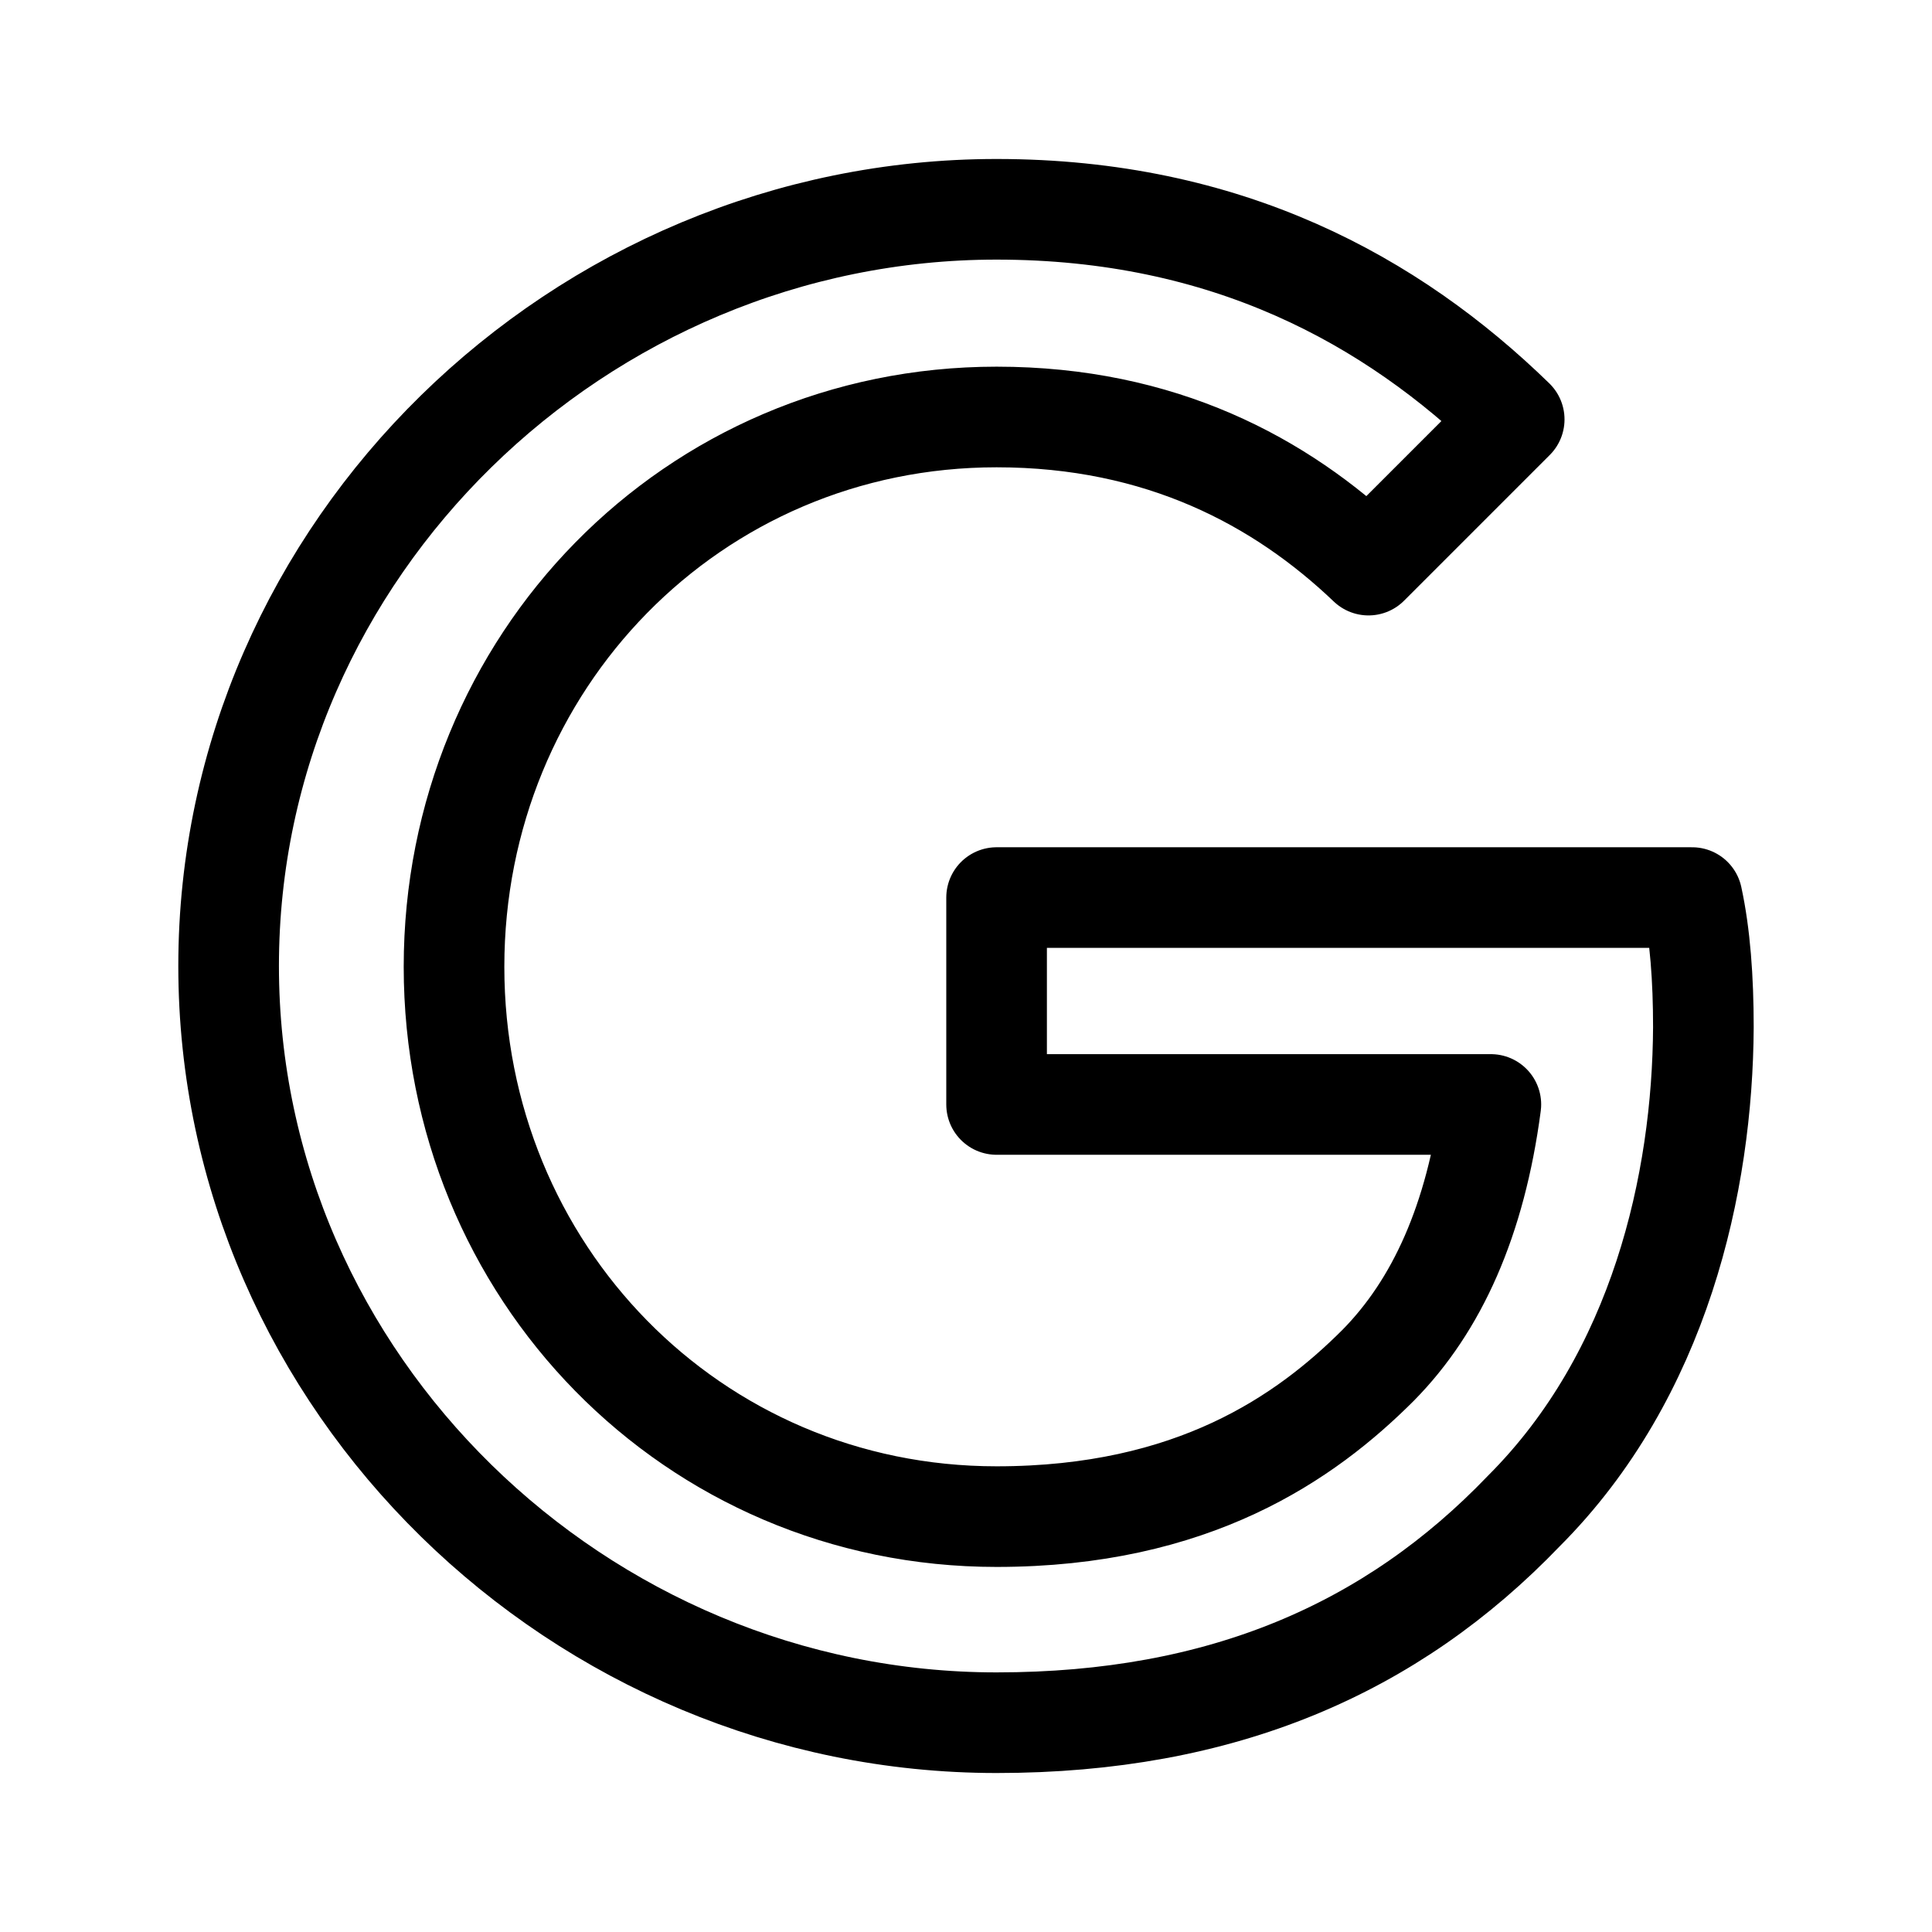
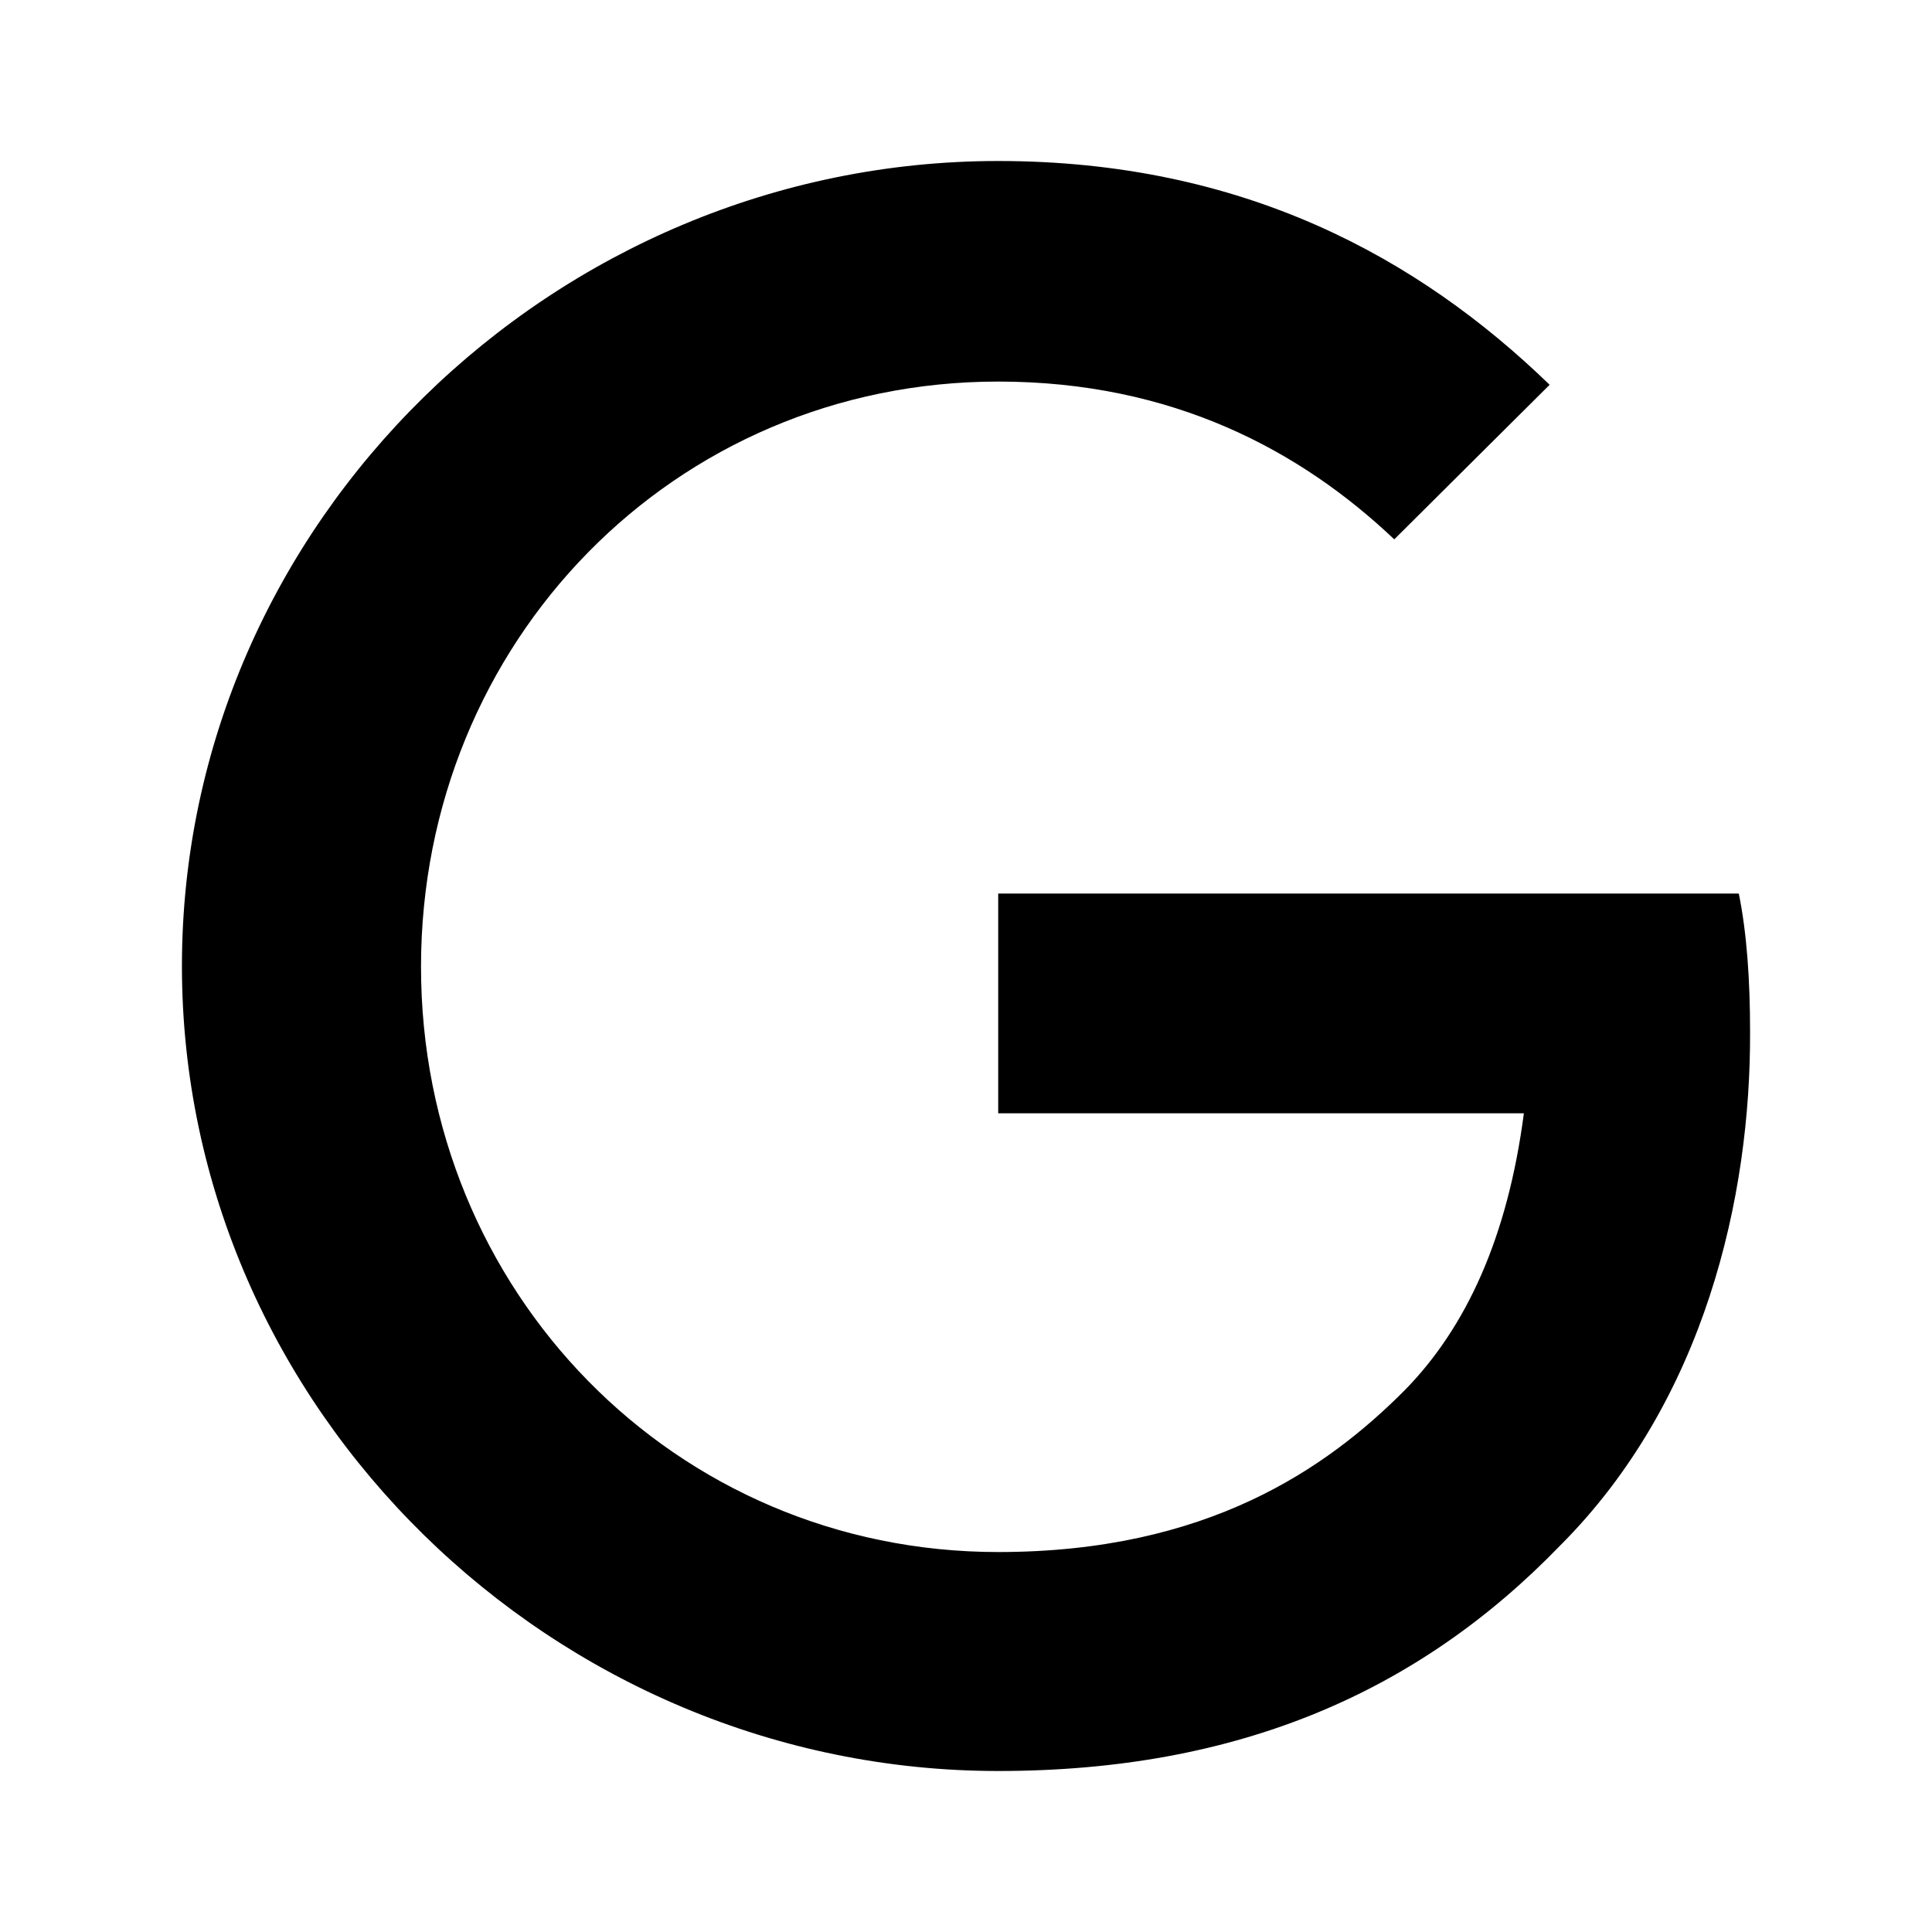
<svg xmlns="http://www.w3.org/2000/svg" viewBox="0 0 24 24" fill="none" stroke="currentColor" stroke-width="1.25" stroke-linecap="round" stroke-linejoin="round">
-   <path d="M12.38 11.15v2.57h6.14c-0.19 1.44-0.67 2.5-1.4 3.24-0.9 0.9-2.3 1.88-4.74 1.88-3.78 0-6.74-3.05-6.74-6.83s2.96-6.83 6.74-6.83c2.04 0 3.53 0.8 4.62 1.84l1.81-1.81C17.29 3.73 15.24 2.6 12.38 2.6 7.2 2.6 2.84 6.82 2.84 12s4.36 9.4 9.54 9.4c2.8 0 4.91-0.92 6.55-2.63 1.69-1.69 2.22-4.08 2.23-6.01 0-0.6-0.04-1.15-0.14-1.61H12.38z" />
+   <path fill="currentColor" stroke="none" fill-rule="nonzero" d="M12.4 11.1v2.73h6.53c-0.2 1.53-0.71 2.66-1.49 3.45-0.96 0.96-2.44 2-5.04 2-4.02 0-7.17-3.24-7.17-7.27s3.14-7.27 7.17-7.27c2.17 0 3.76 0.86 4.92 1.96l1.93-1.92C17.62 3.2 15.44 2 12.4 2 6.89 2 2.26 6.49 2.26 12s4.63 10 10.14 10c2.98 0 5.22-0.98 6.98-2.8 1.8-1.8 2.37-4.34 2.36-6.39 0-0.63-0.04-1.22-0.14-1.71H12.4z" />
</svg>
